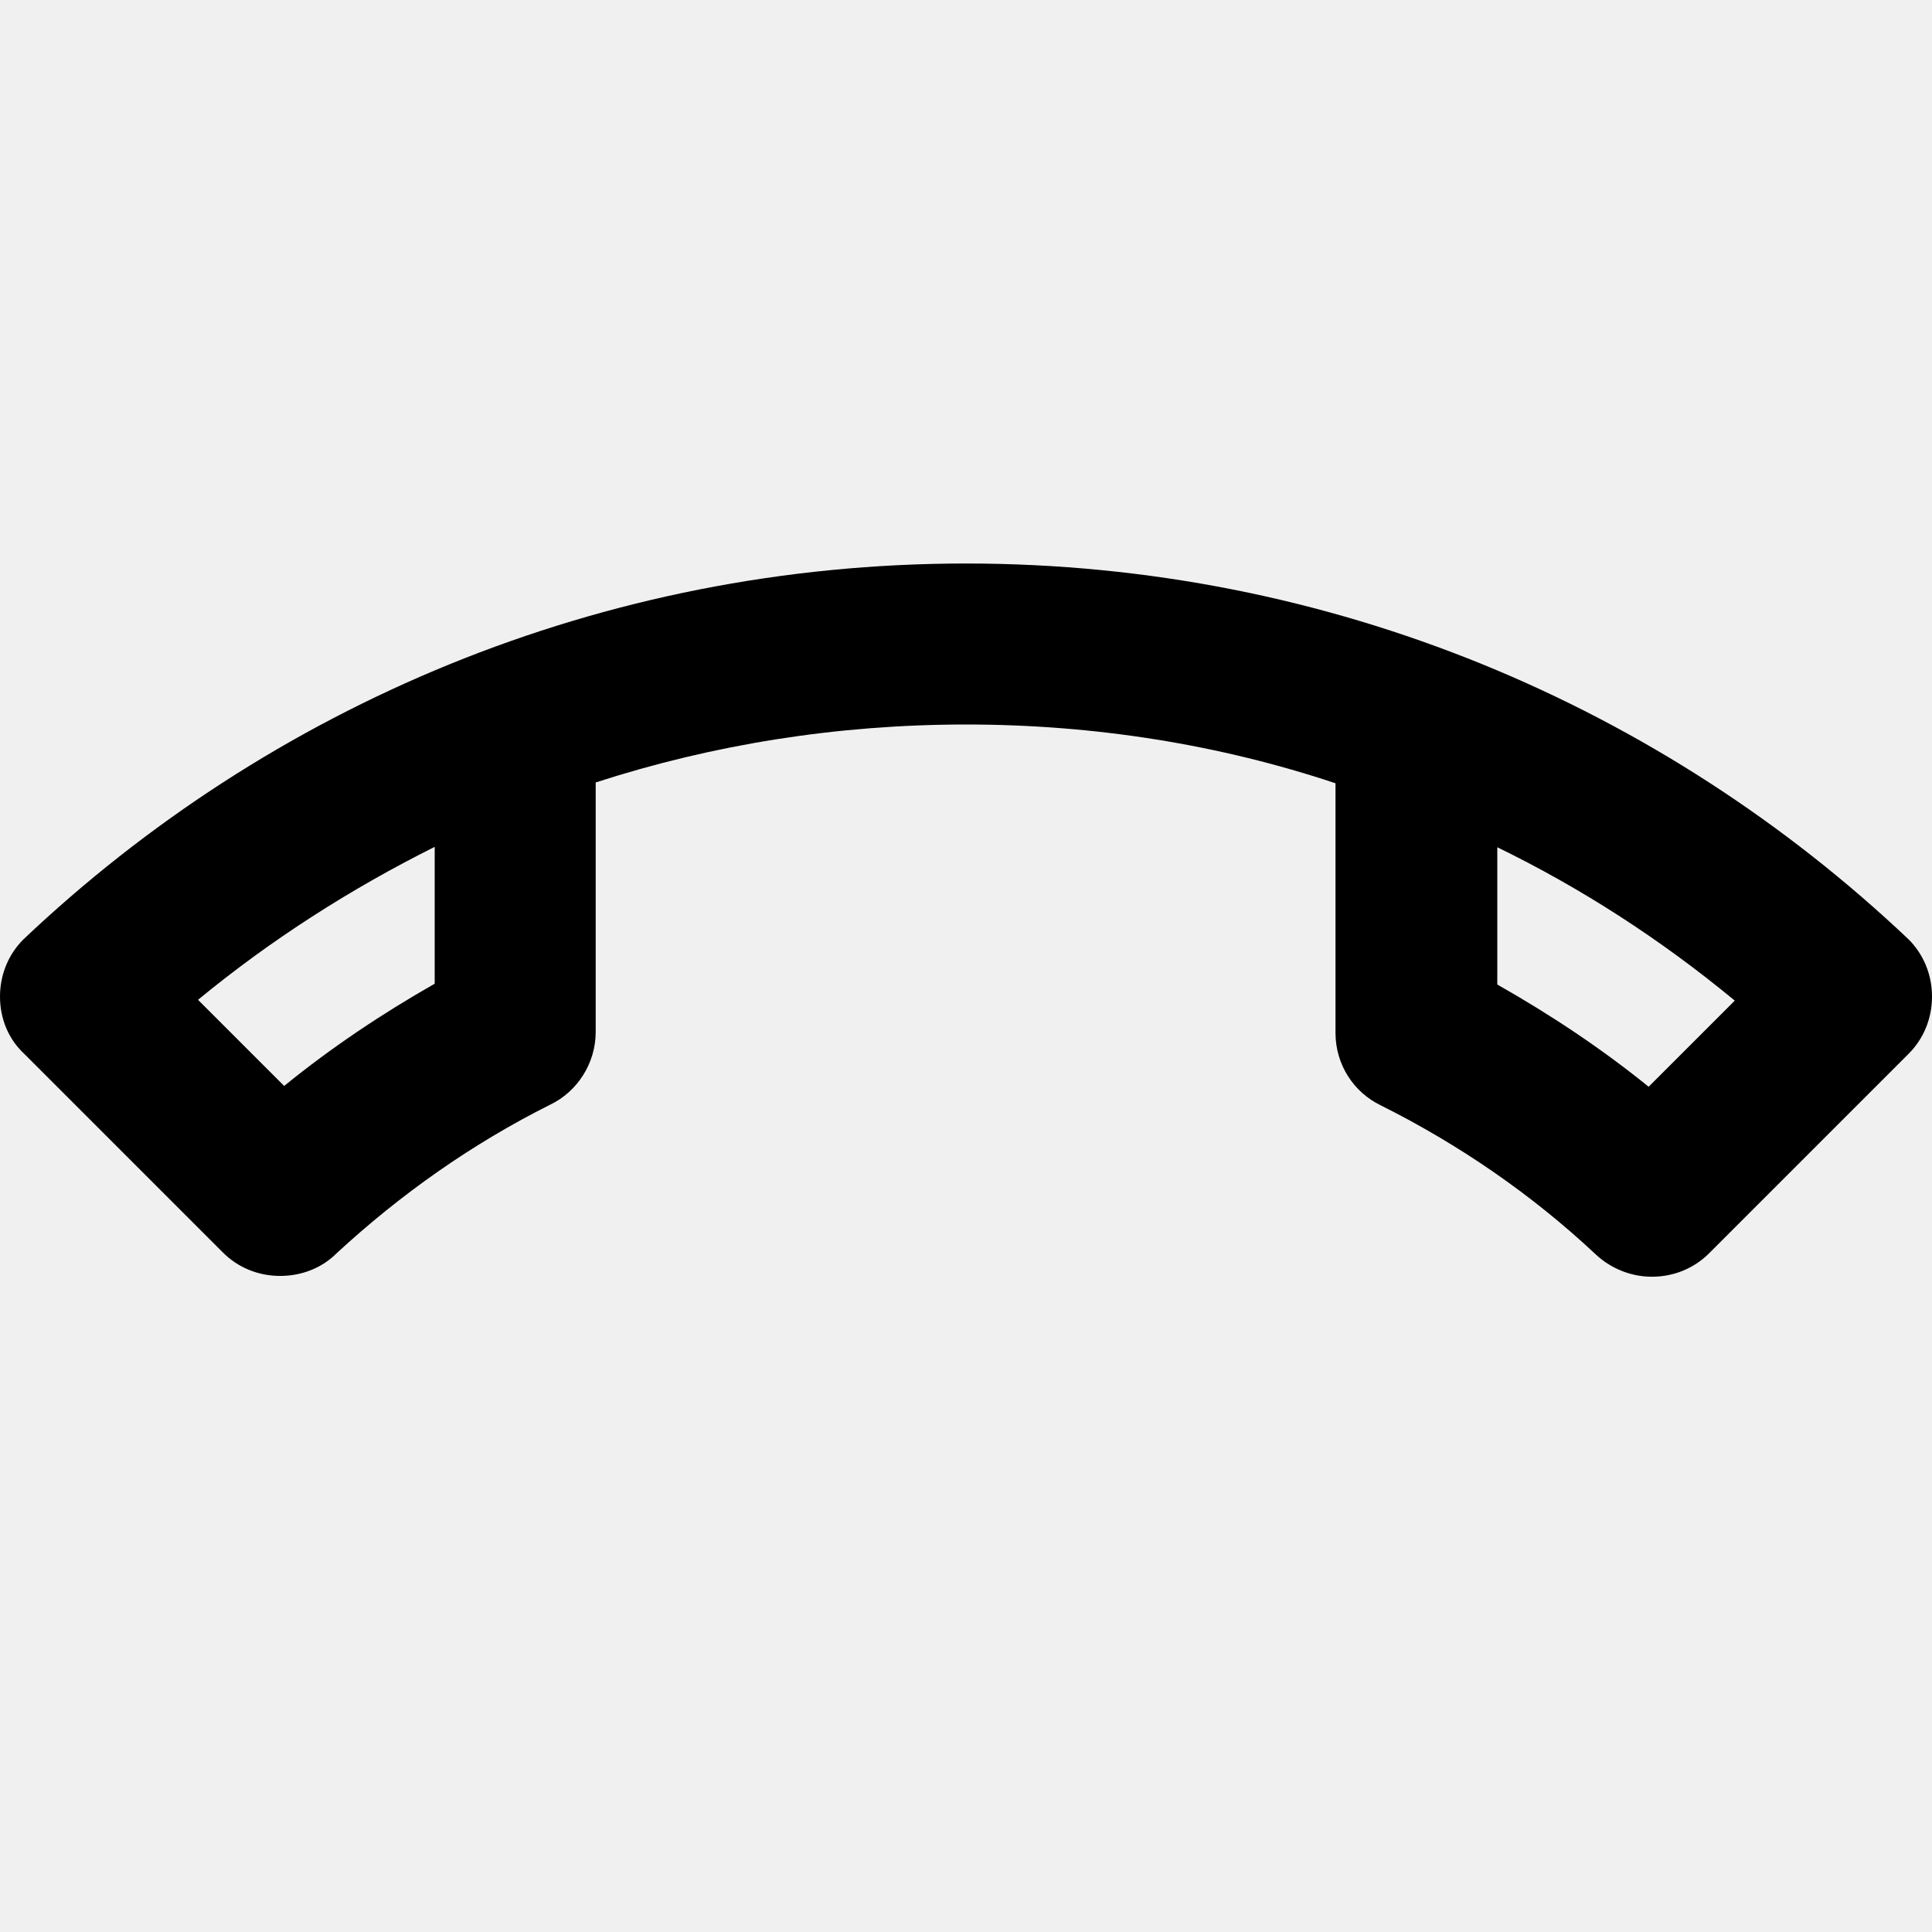
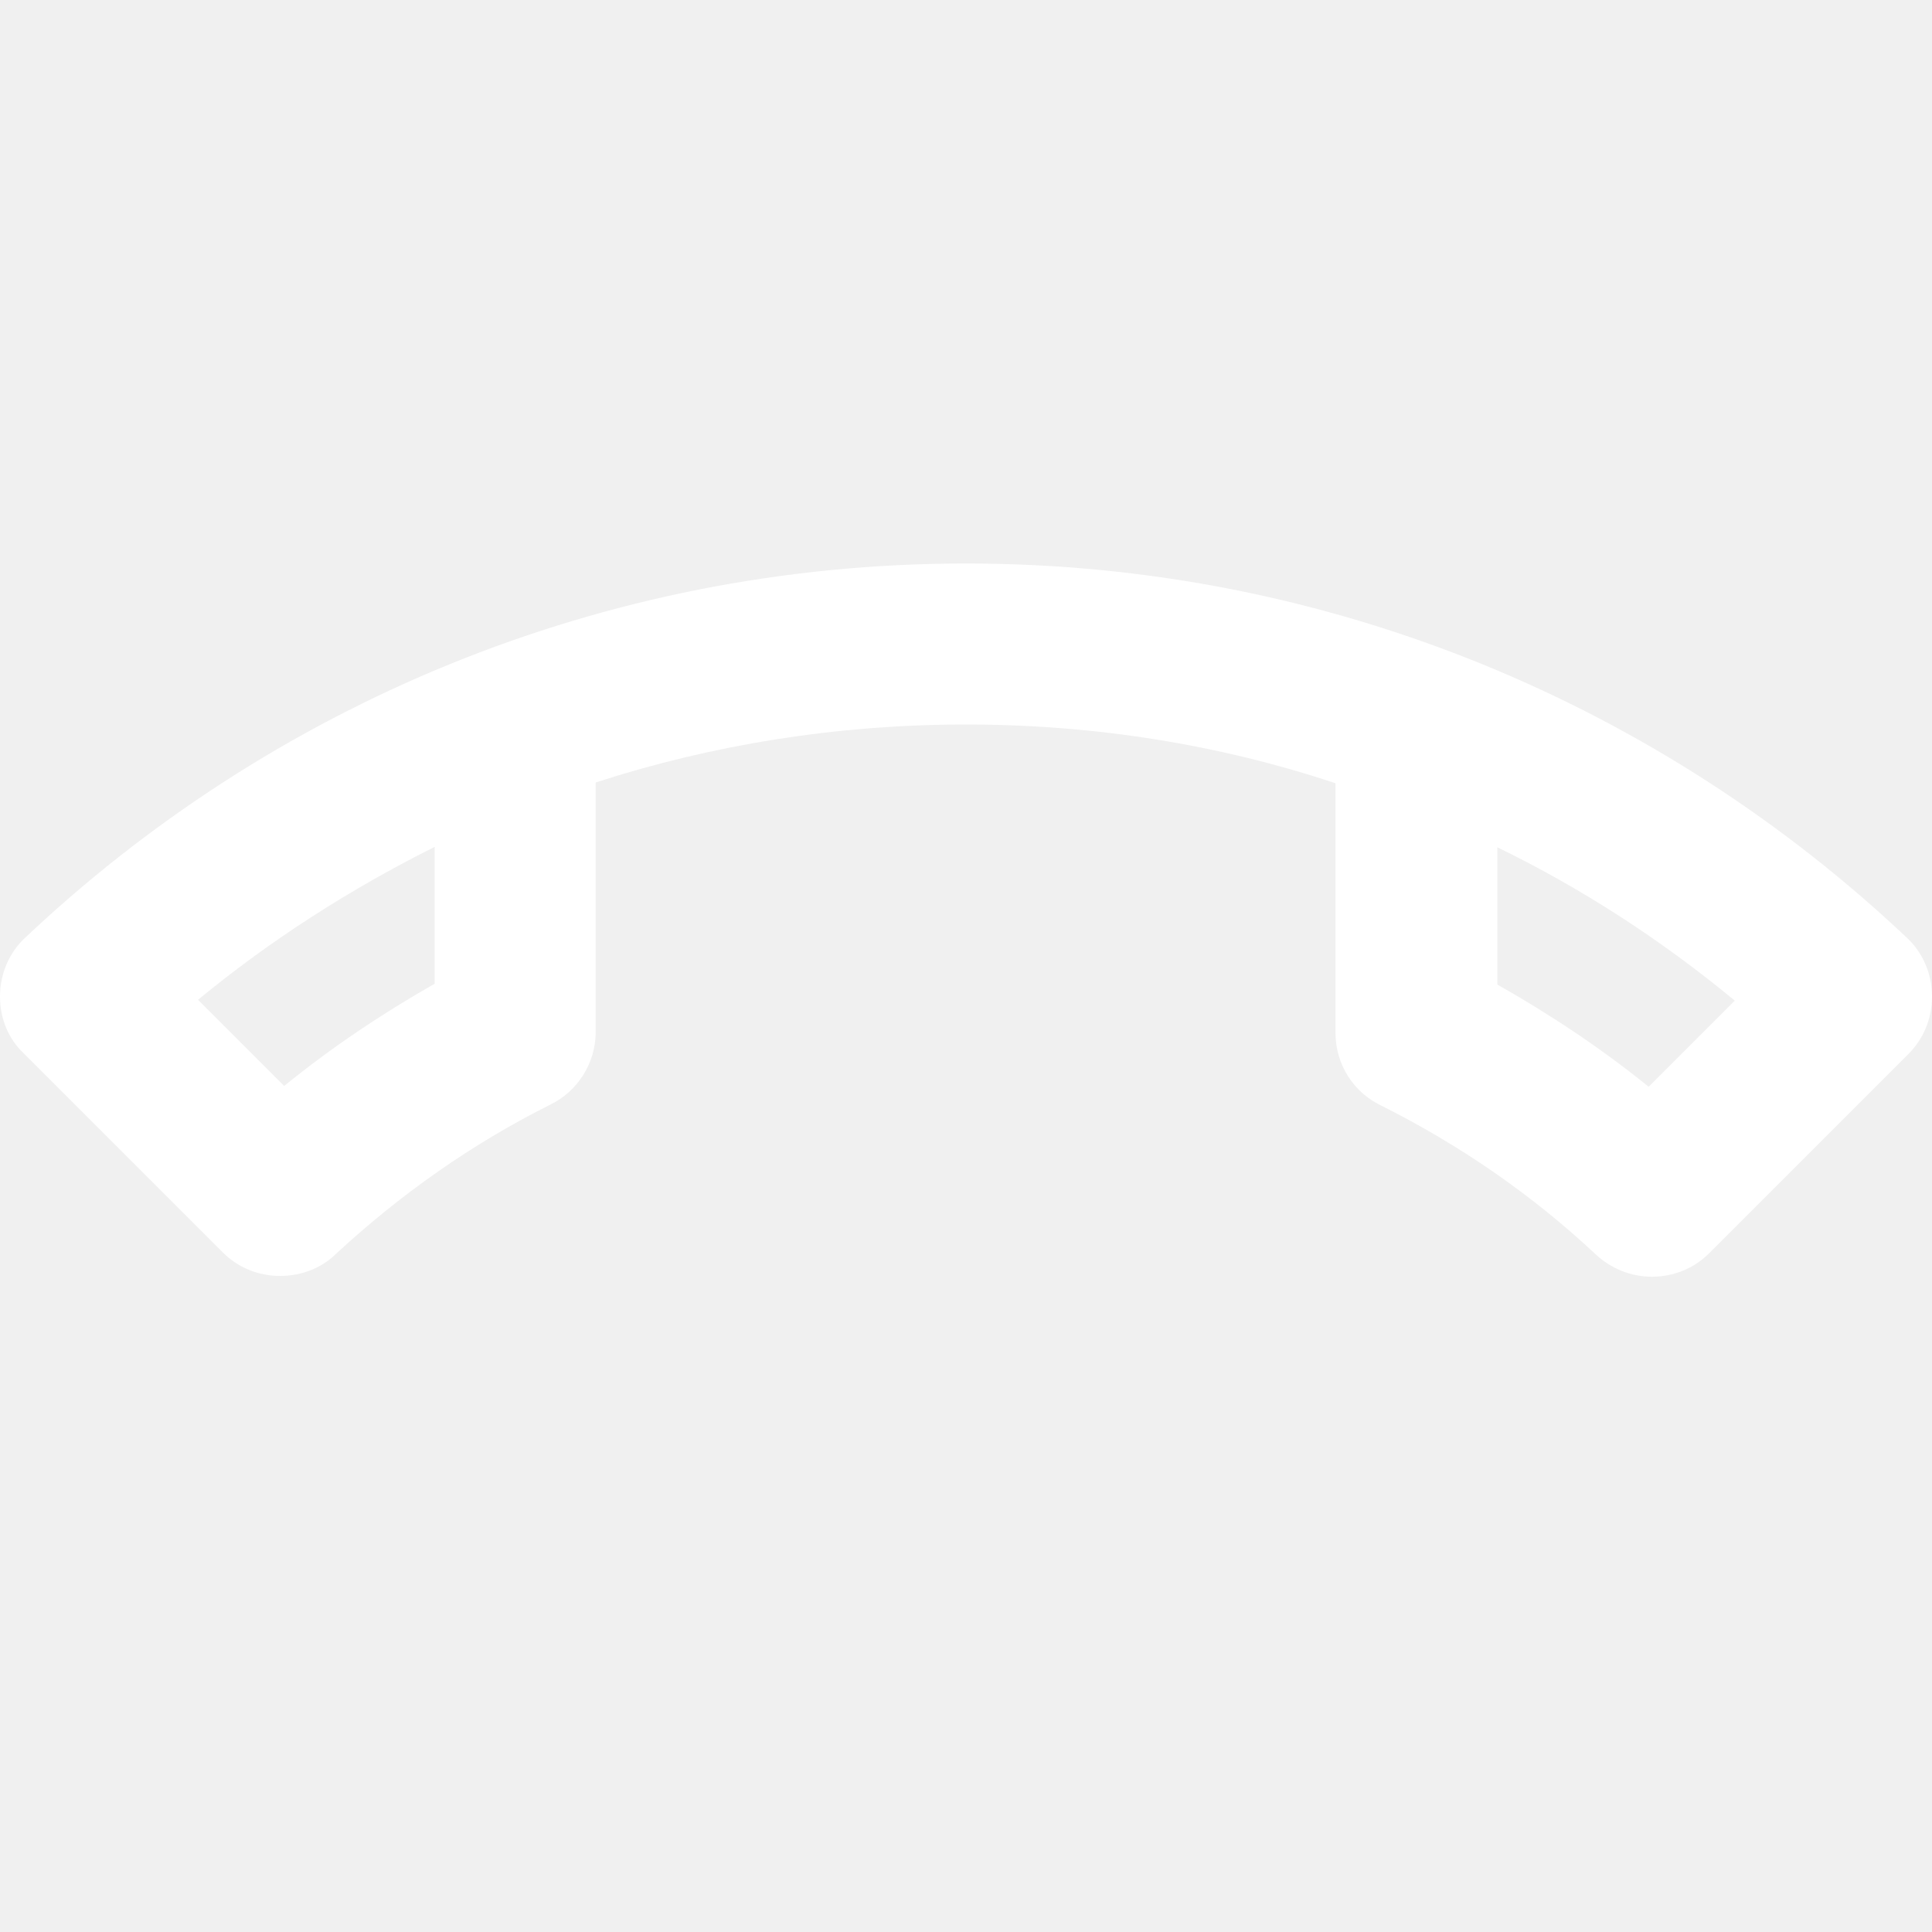
- <svg xmlns="http://www.w3.org/2000/svg" viewBox="0 0 24 24" fill="black" width="18px" height="18px">
+ <svg xmlns="http://www.w3.org/2000/svg" viewBox="0 0 24 24" fill="white" width="18px" height="18px">
  <path d="M0 0h24v24H0V0z" fill="none" />
  <path d="M18.59 10.52c1.05.51 2.04 1.15 2.96 1.91l-1.07 1.07c-.58-.47-1.21-.89-1.88-1.27v-1.71m-13.2 0v1.7c-.65.37-1.28.79-1.87 1.27l-1.07-1.07c.91-.75 1.9-1.38 2.94-1.9M12 7C7.46 7 3.34 8.78.29 11.67c-.18.18-.29.43-.29.71s.11.53.29.7l2.48 2.48c.18.18.43.29.71.29.27 0 .52-.1.7-.28.79-.73 1.68-1.36 2.66-1.85.33-.16.56-.51.56-.9v-3.1C8.85 9.25 10.4 9 12 9s3.15.25 4.59.73v3.1c0 .4.23.74.56.9.98.49 1.88 1.11 2.67 1.85.18.17.43.28.7.28.28 0 .53-.11.71-.29l2.48-2.48c.18-.18.29-.43.29-.71s-.11-.53-.29-.71C20.66 8.78 16.54 7 12 7z" />
</svg>
